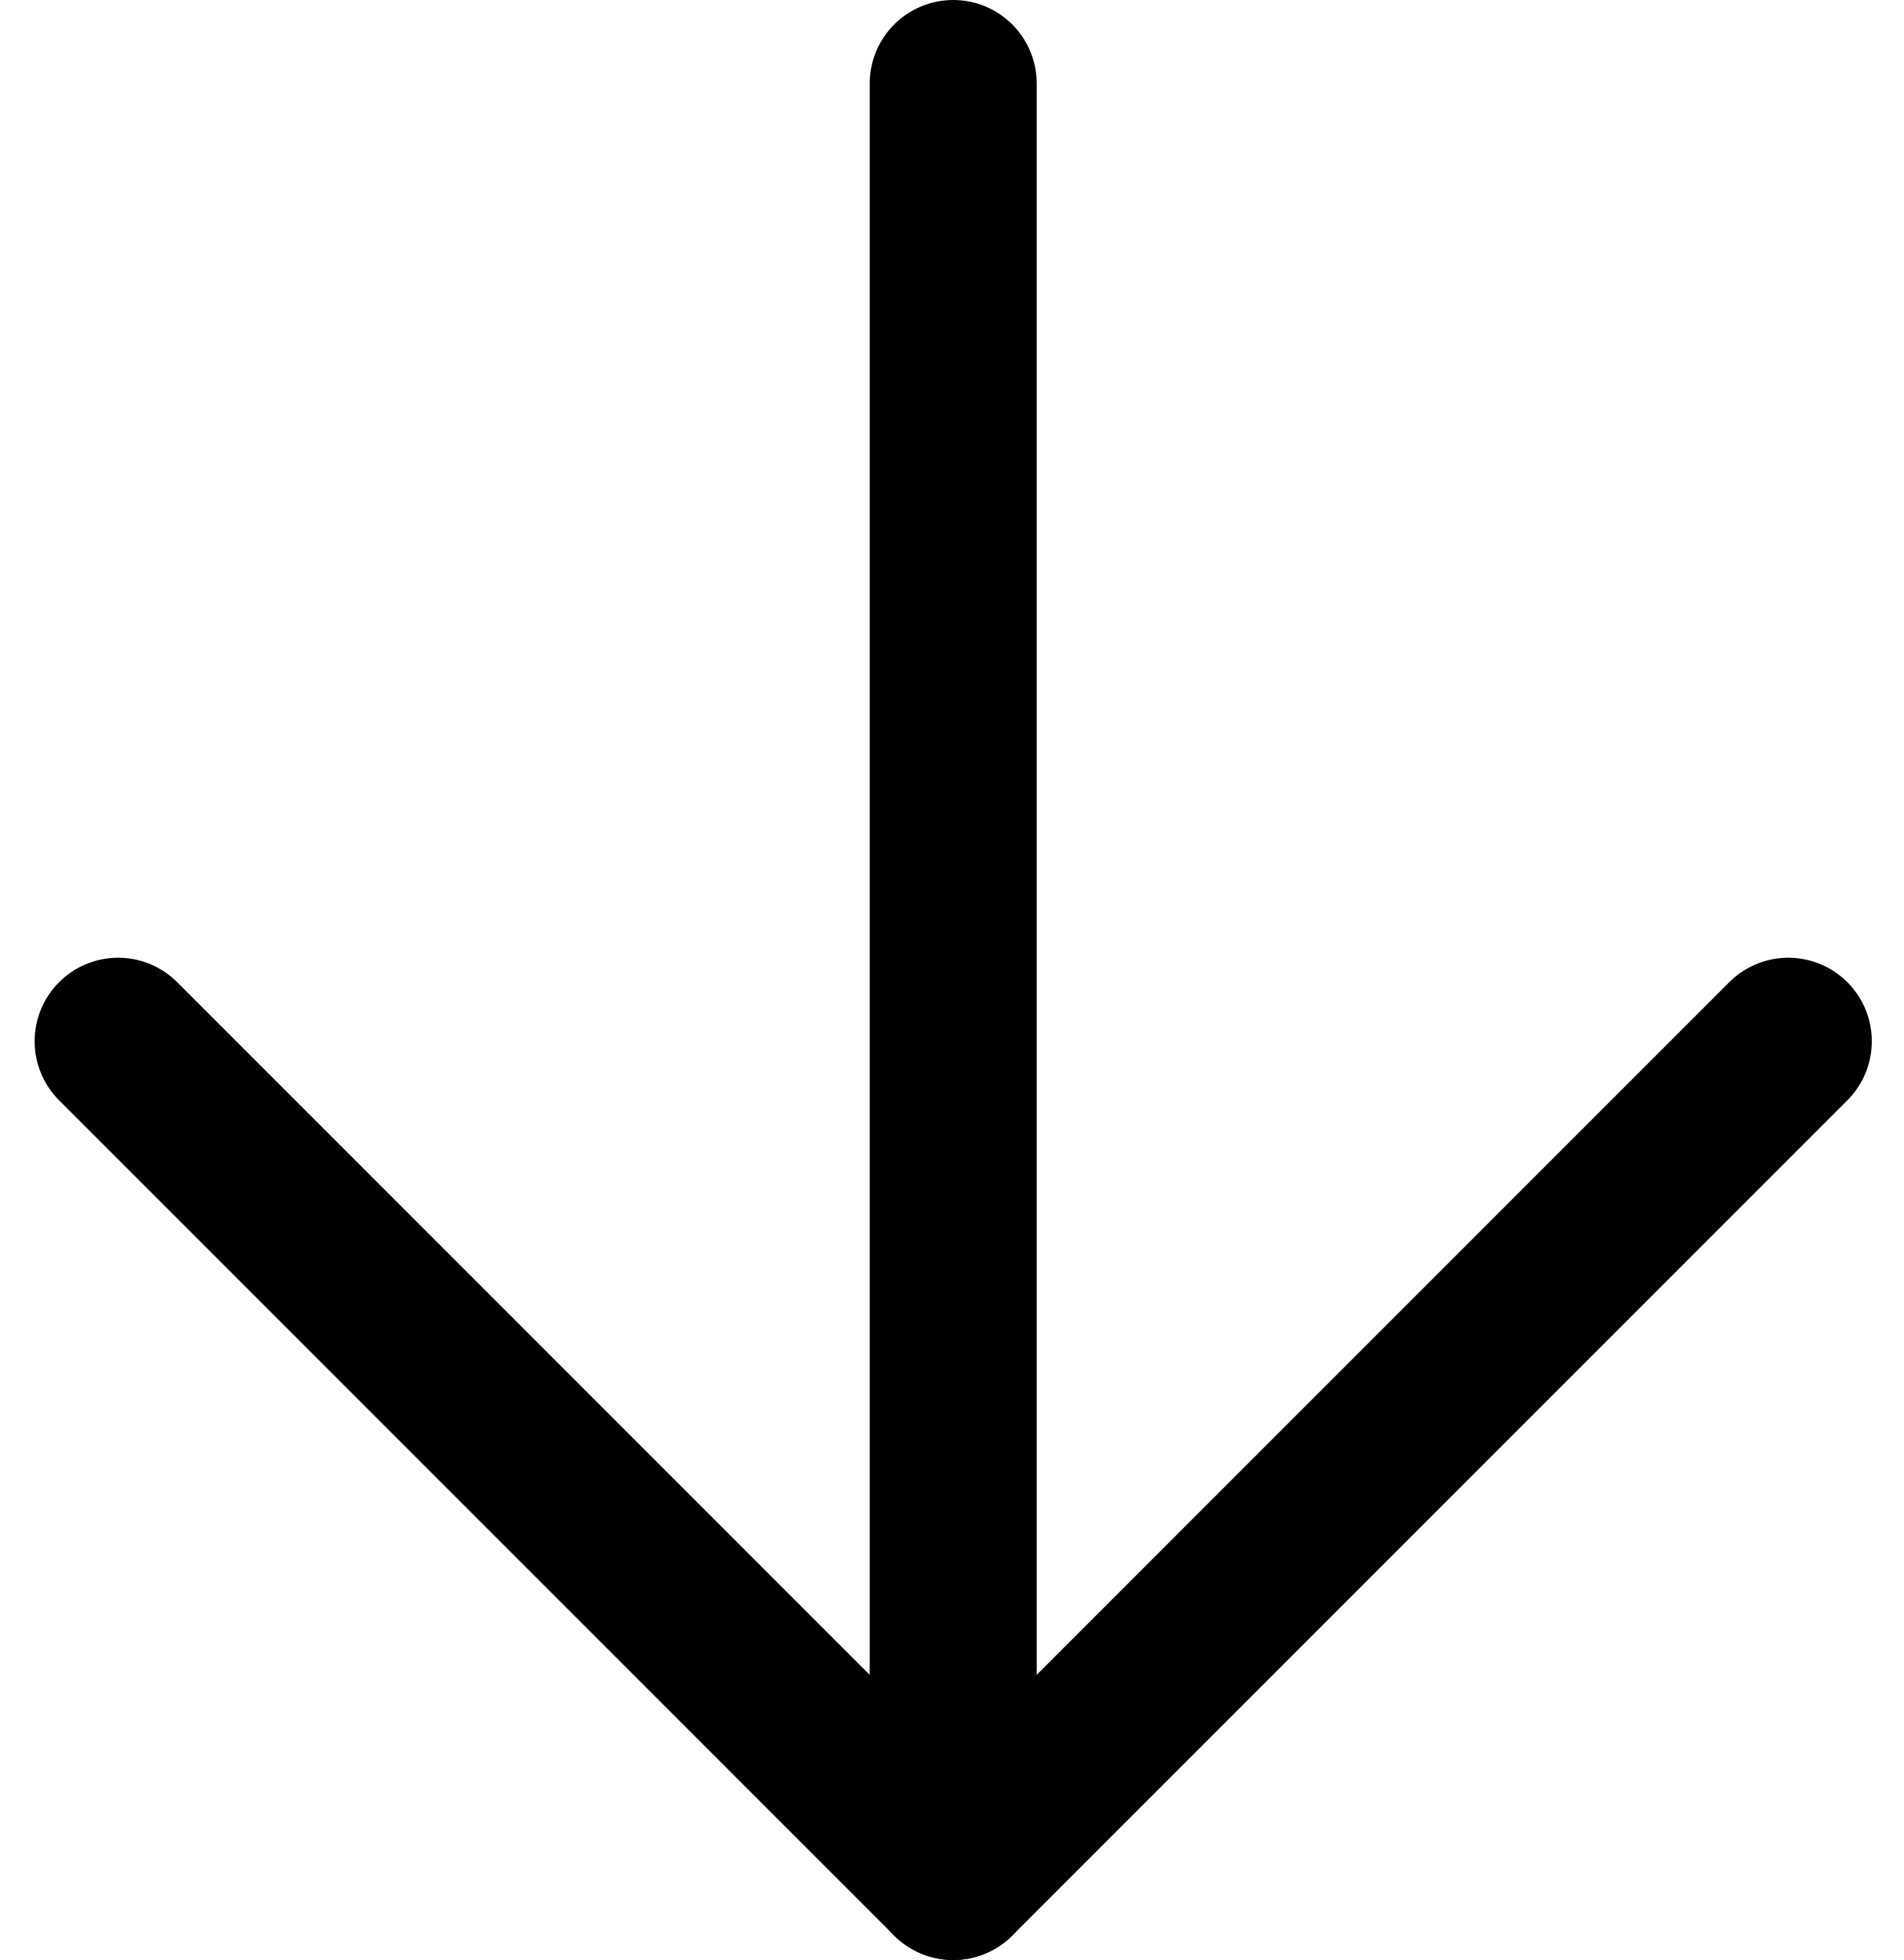
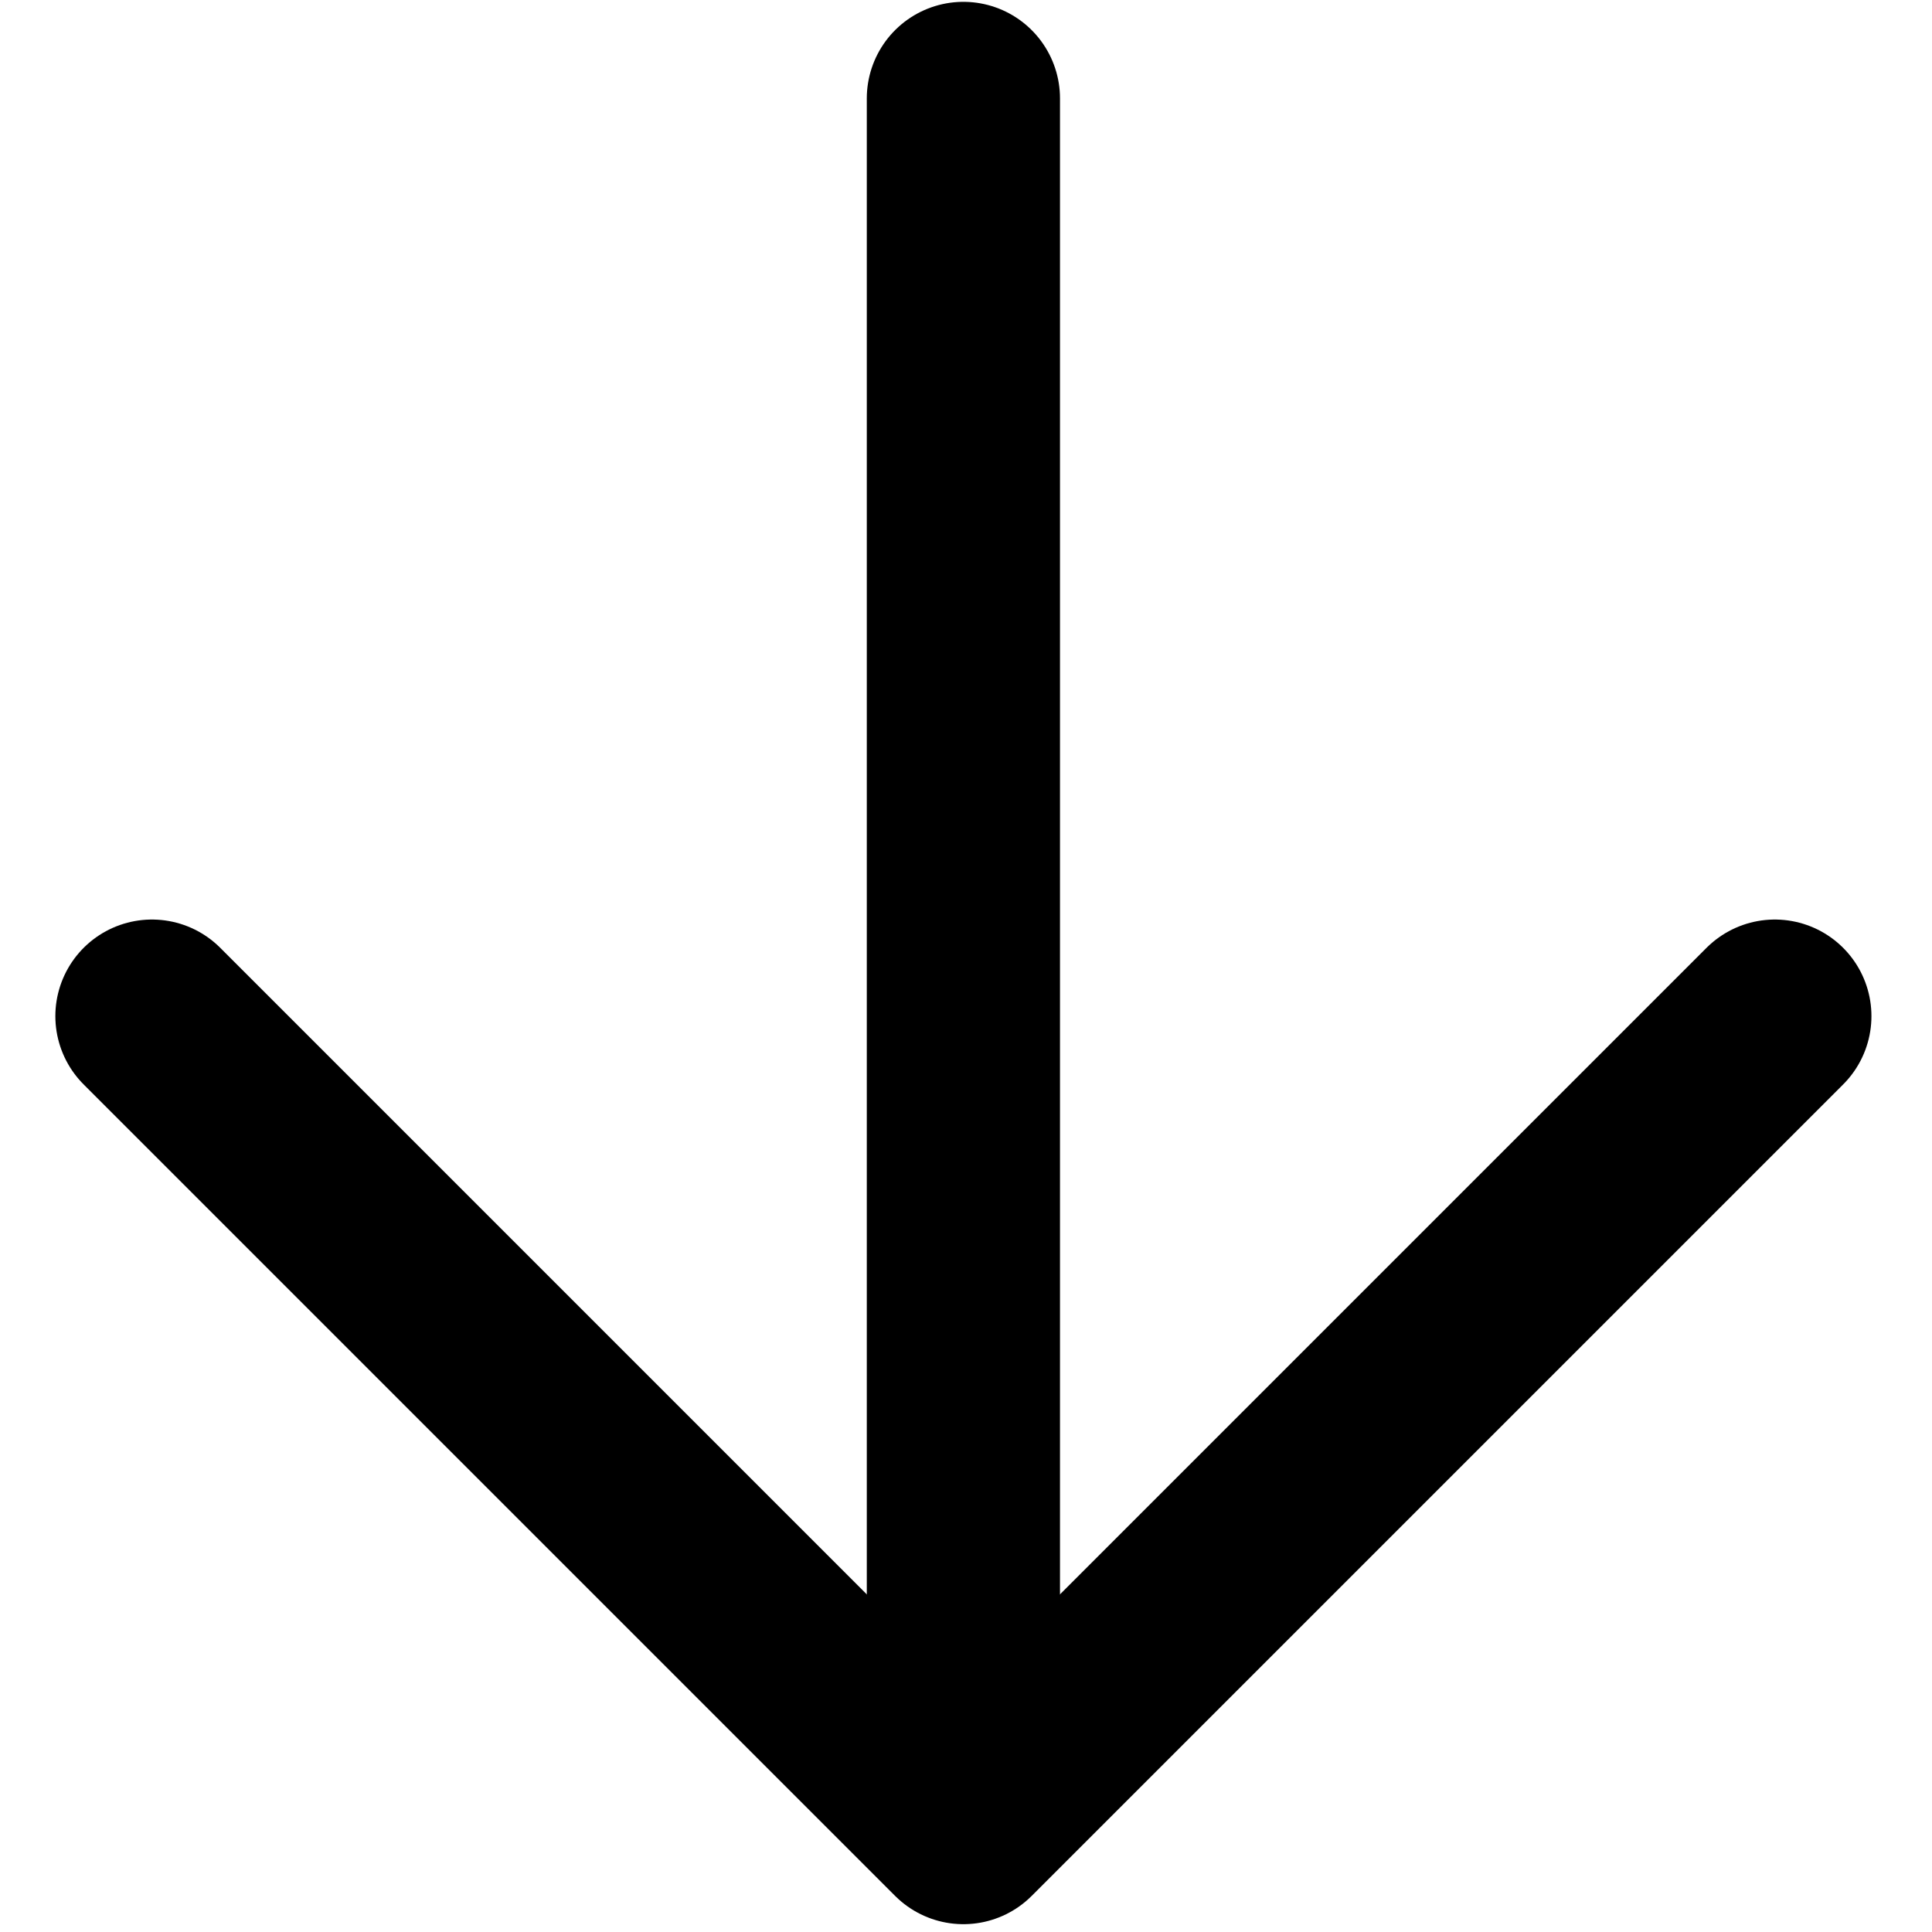
- <svg xmlns="http://www.w3.org/2000/svg" version="1.1" id="Слой_1" x="0" y="0" viewBox="0 0 17.1 17.6" xml:space="preserve">
-   <style>.arrow-down-st0{fill:none;stroke:currentColor;stroke-width:1.5;stroke-linecap:round;stroke-linejoin:round}</style>
-   <g id="arrow-down" transform="translate(1.061 .75)">
-     <path id="Линия_23" class="arrow-down-st0" d="M7.5 0v16.1" />
-     <path id="Контур_341" class="arrow-down-st0" d="M15 8.6l-7.5 7.5L0 8.6" />
+ <svg xmlns="http://www.w3.org/2000/svg" version="1.1" id="Слой_1" x="0" y="0" viewBox="0 0 20 20" xml:space="preserve">
+   <style>.arrow-down-st0{fill:none;stroke:currentColor;stroke-width:2;stroke-linecap:round;stroke-linejoin:round}</style>
+   <g id="Incoming" transform="translate(607.973 460.719)">
+     <path id="Линия_23-2" class="arrow-down-st0" d="M-598-459.7v17.5" />
+     <path id="Контур_341-2" class="arrow-down-st0" d="M-589.6-450.2l-8.4 8.4-8.4-8.4" />
  </g>
</svg>
